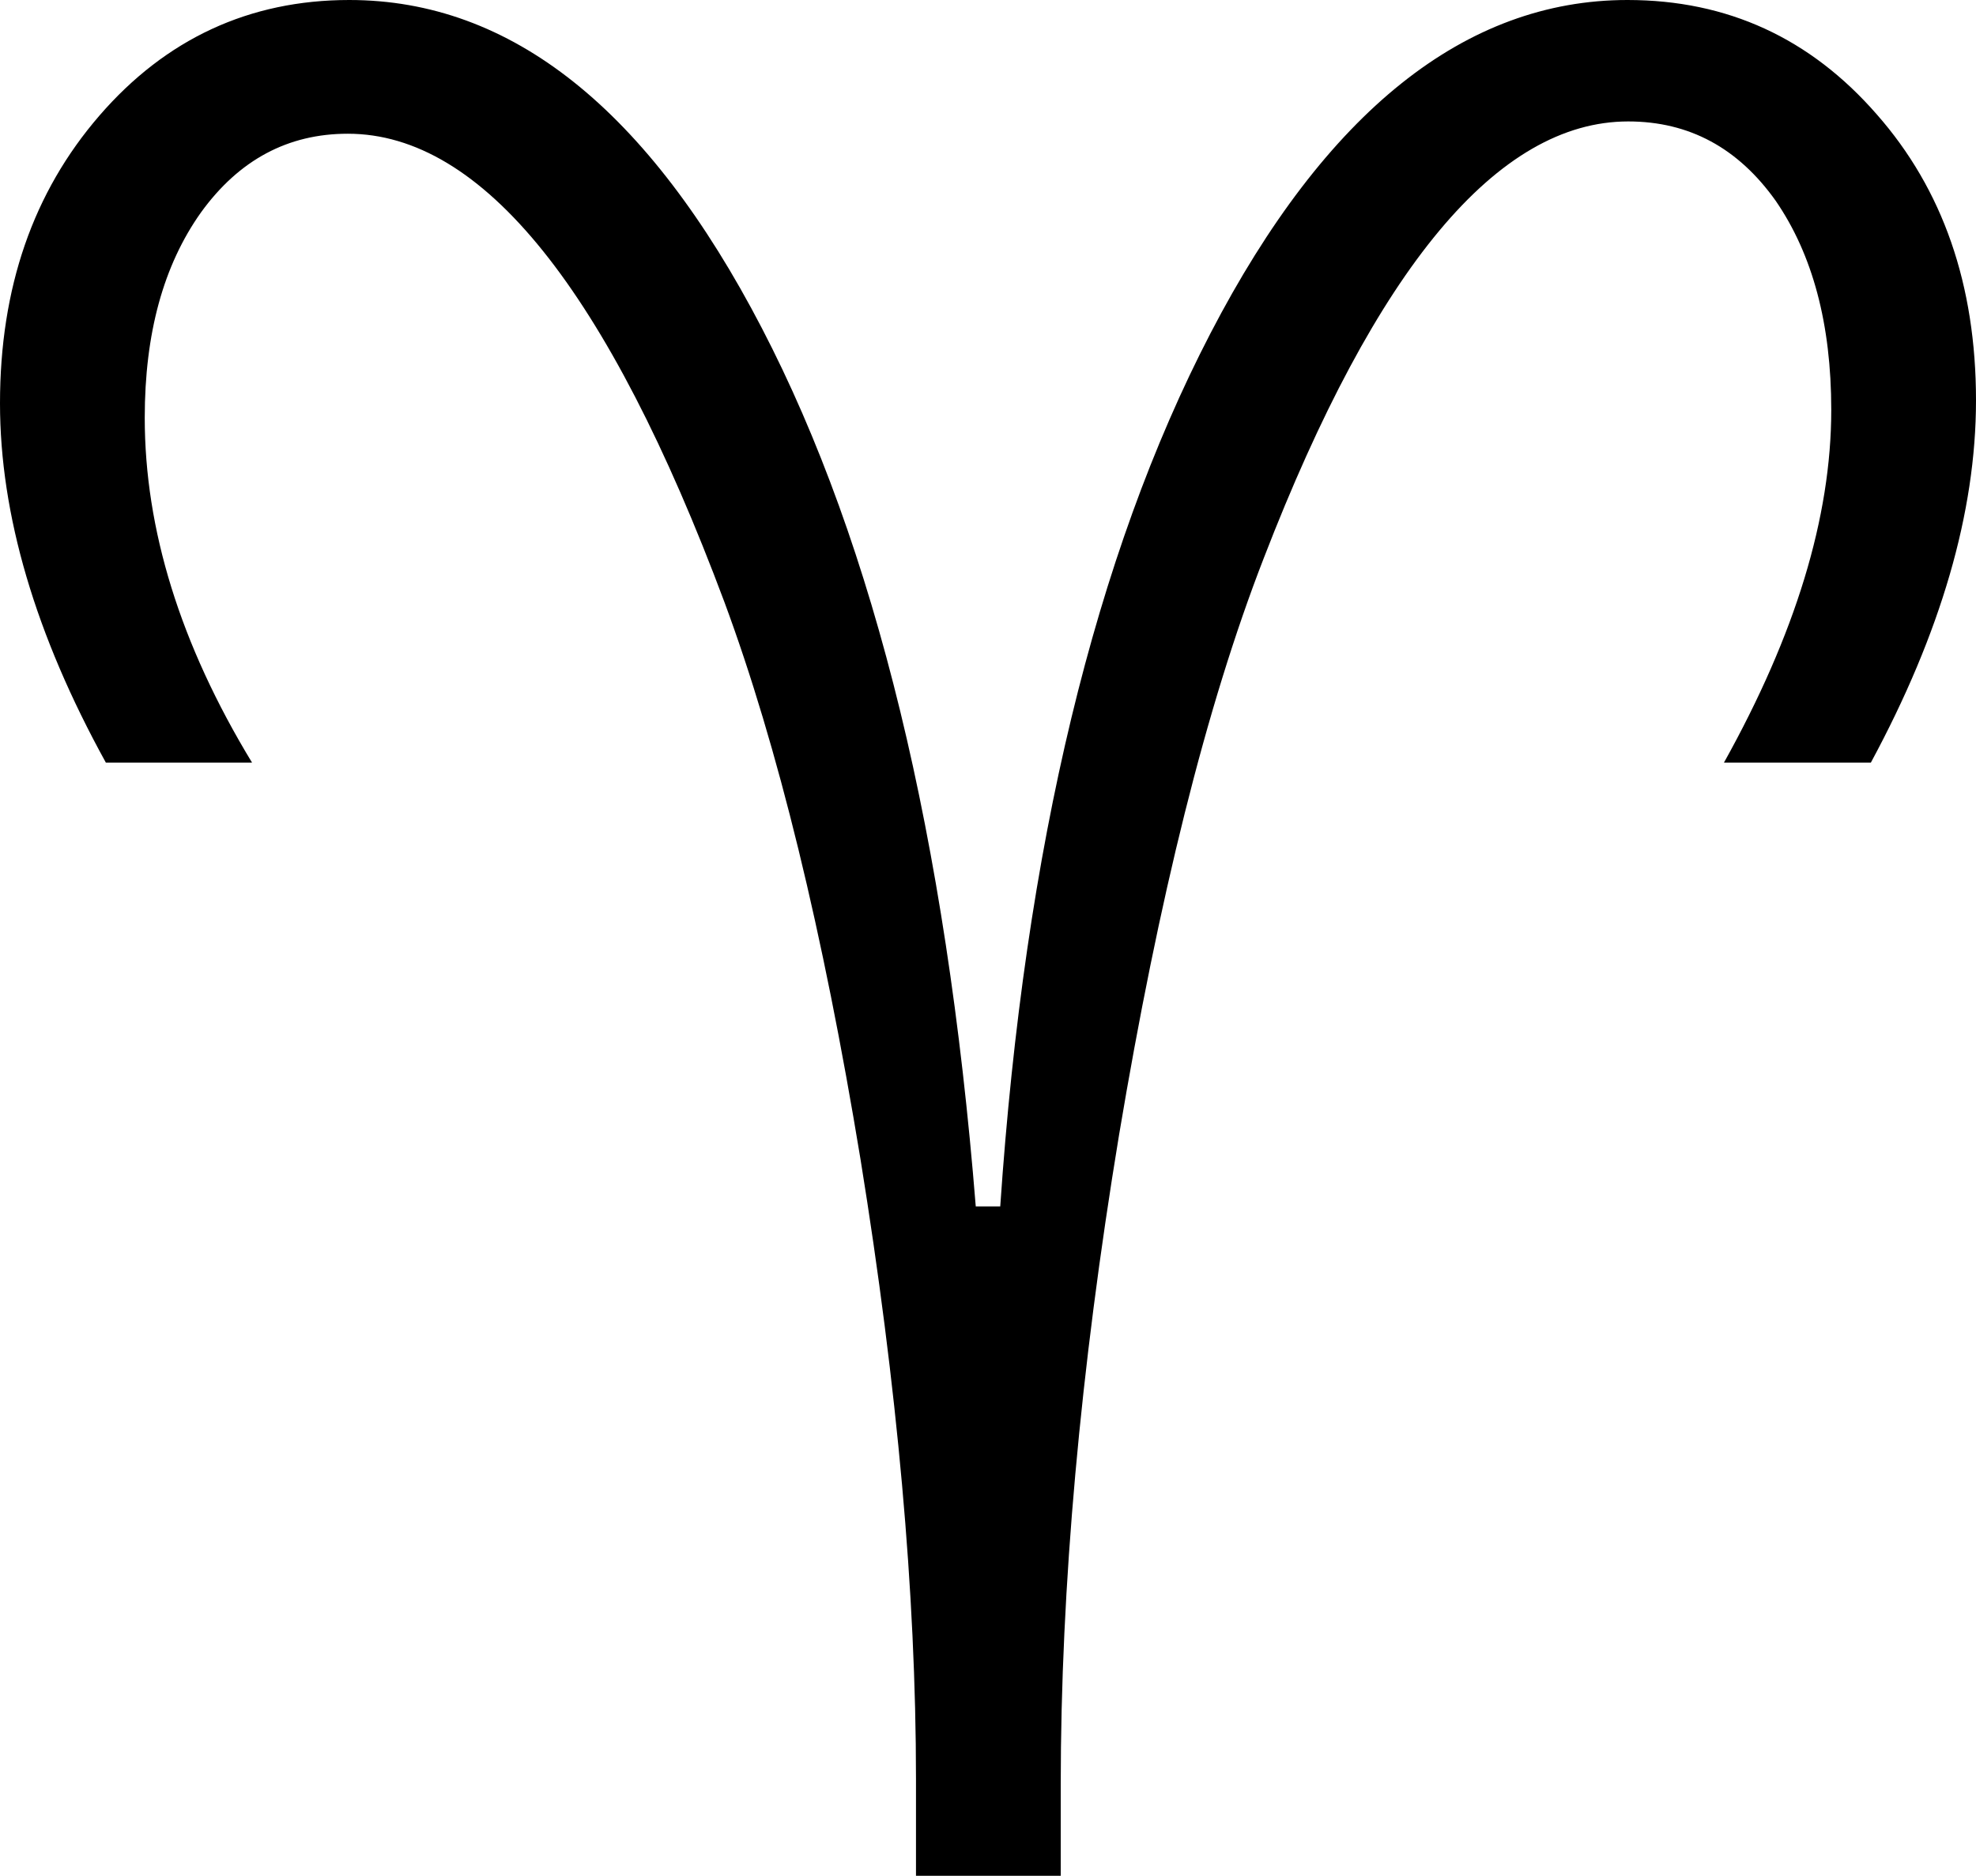
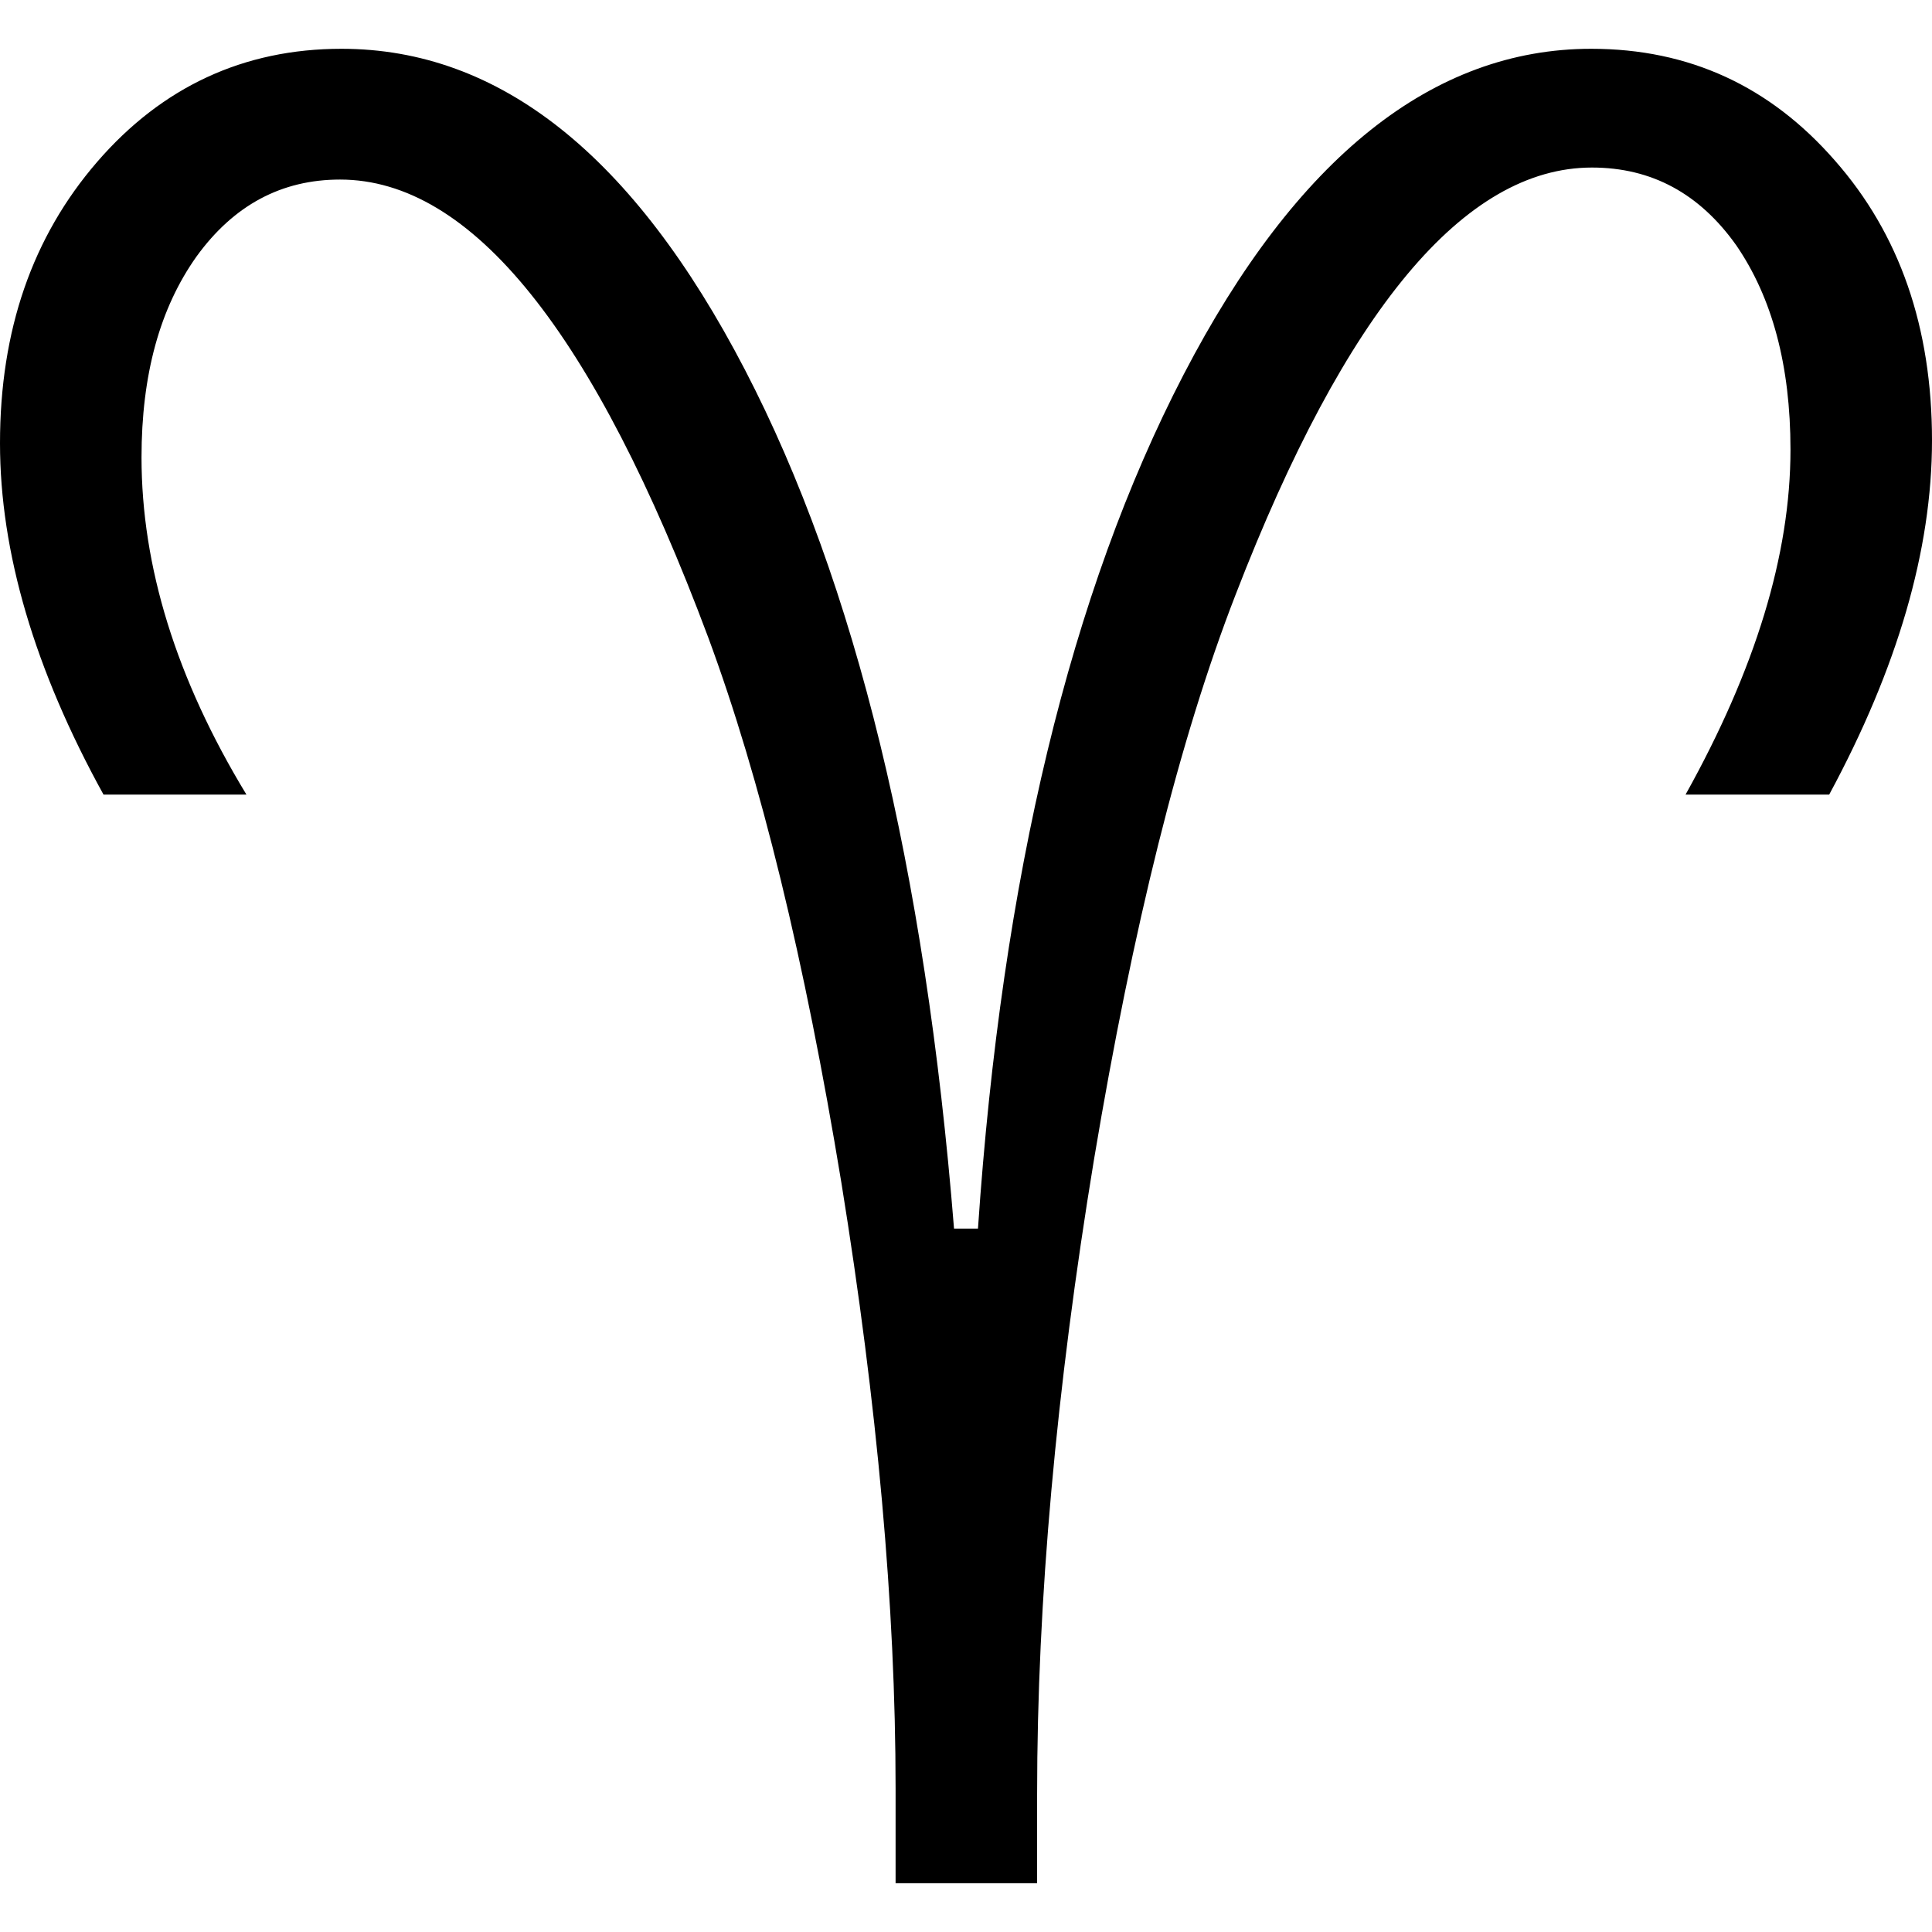
- <svg xmlns="http://www.w3.org/2000/svg" xml:space="preserve" width="198pt" height="188pt" style="shape-rendering:geometricPrecision; text-rendering:geometricPrecision; image-rendering:optimizeQuality; fill-rule:evenodd" viewBox="0 0 8268 11692" id="svg602">
-   <defs id="defs603">
-     <style type="text/css" id="style604">
+ <svg xmlns="http://www.w3.org/2000/svg" fill-rule="evenodd" xml:space="preserve" version="1.1" viewBox="0 0 100 100">
+   <defs>
+     <style type="text/css">
    .fil0 {fill:#000000}
   </style>
  </defs>
-   <g id="Layer 1" transform="matrix(4.487579,0,0,4.505588,-8862.027,-12858.95)">
-     <path class="fil0" d="M2796 5449l0 -134c0,-257 -26,-543 -77,-857 -52,-315 -115,-572 -189,-771 -162,-432 -336,-648 -523,-648 -83,0 -151,36 -204,109 -52,73 -78,167 -78,284 0,154 49,313 149,477l-203 0c-98,-177 -147,-343 -147,-497 0,-160 46,-292 138,-398 92,-106 208,-160 347,-160 225,0 415,151 573,454 157,301 256,706 297,1215l34 0c34,-498 132,-901 292,-1208 160,-307 354,-461 579,-461 139,0 254,53 346,158 92,104 138,236 138,396 0,155 -49,322 -146,501l-204 0c99,-177 149,-339 149,-488 0,-119 -26,-215 -77,-289 -52,-73 -120,-110 -205,-110 -181,0 -350,202 -506,604 -80,205 -146,471 -201,798 -54,326 -81,626 -81,899l0 126 -201 0z" id="path606" />
+   <g transform="matrix(0.03644315,0,0,0.0365894,-55.53936,-101.9009)">
+     <path fill="#000" d="m2796,5449,0-134c0-257-26-543-77-857-52-315-115-572-189-771-162-432-336-648-523-648-83,0-151,36-204,109-52,73-78,167-78,284,0,154,49,313,149,477h-203c-98-177-147-343-147-497,0-160,46-292,138-398s208-160,347-160c225,0,415,151,573,454,157,301,256,706,297,1215h34c34-498,132-901,292-1208s354-461,579-461c139,0,254,53,346,158,92,104,138,236,138,396,0,155-49,322-146,501h-204c99-177,149-339,149-488,0-119-26-215-77-289-52-73-120-110-205-110-181,0-350,202-506,604-80,205-146,471-201,798-54,326-81,626-81,899v126h-201z" />
  </g>
</svg>
